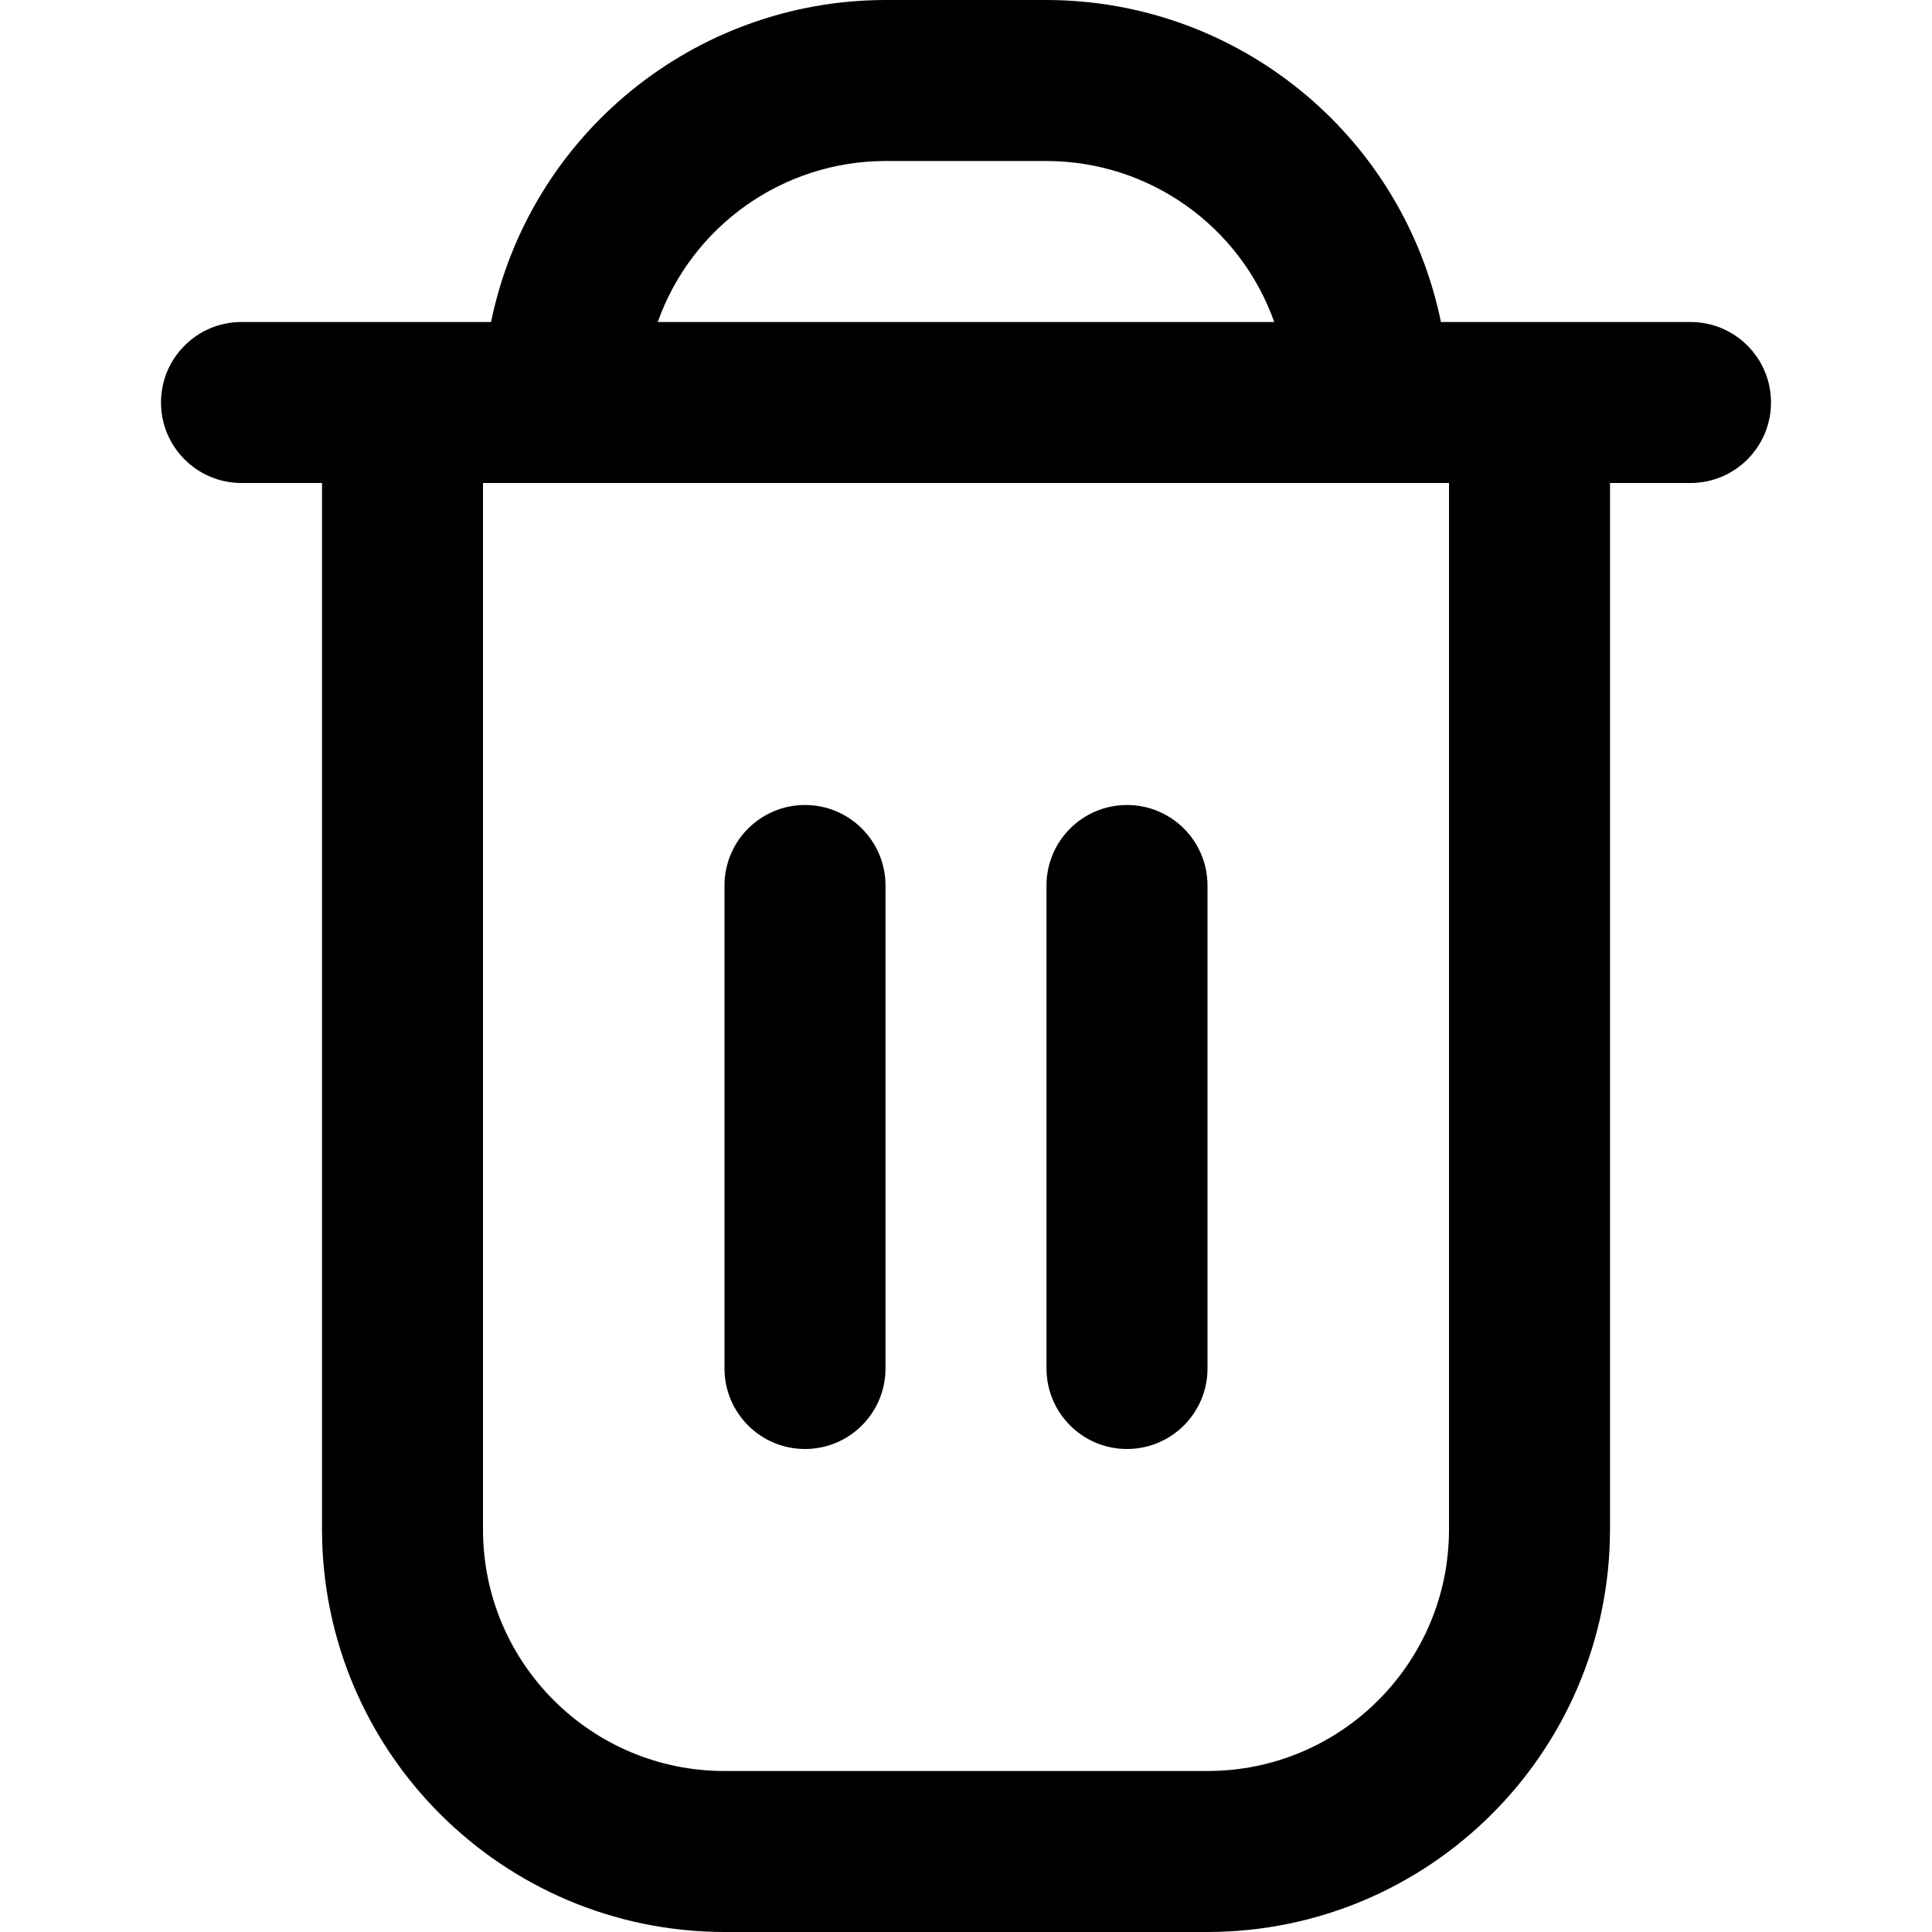
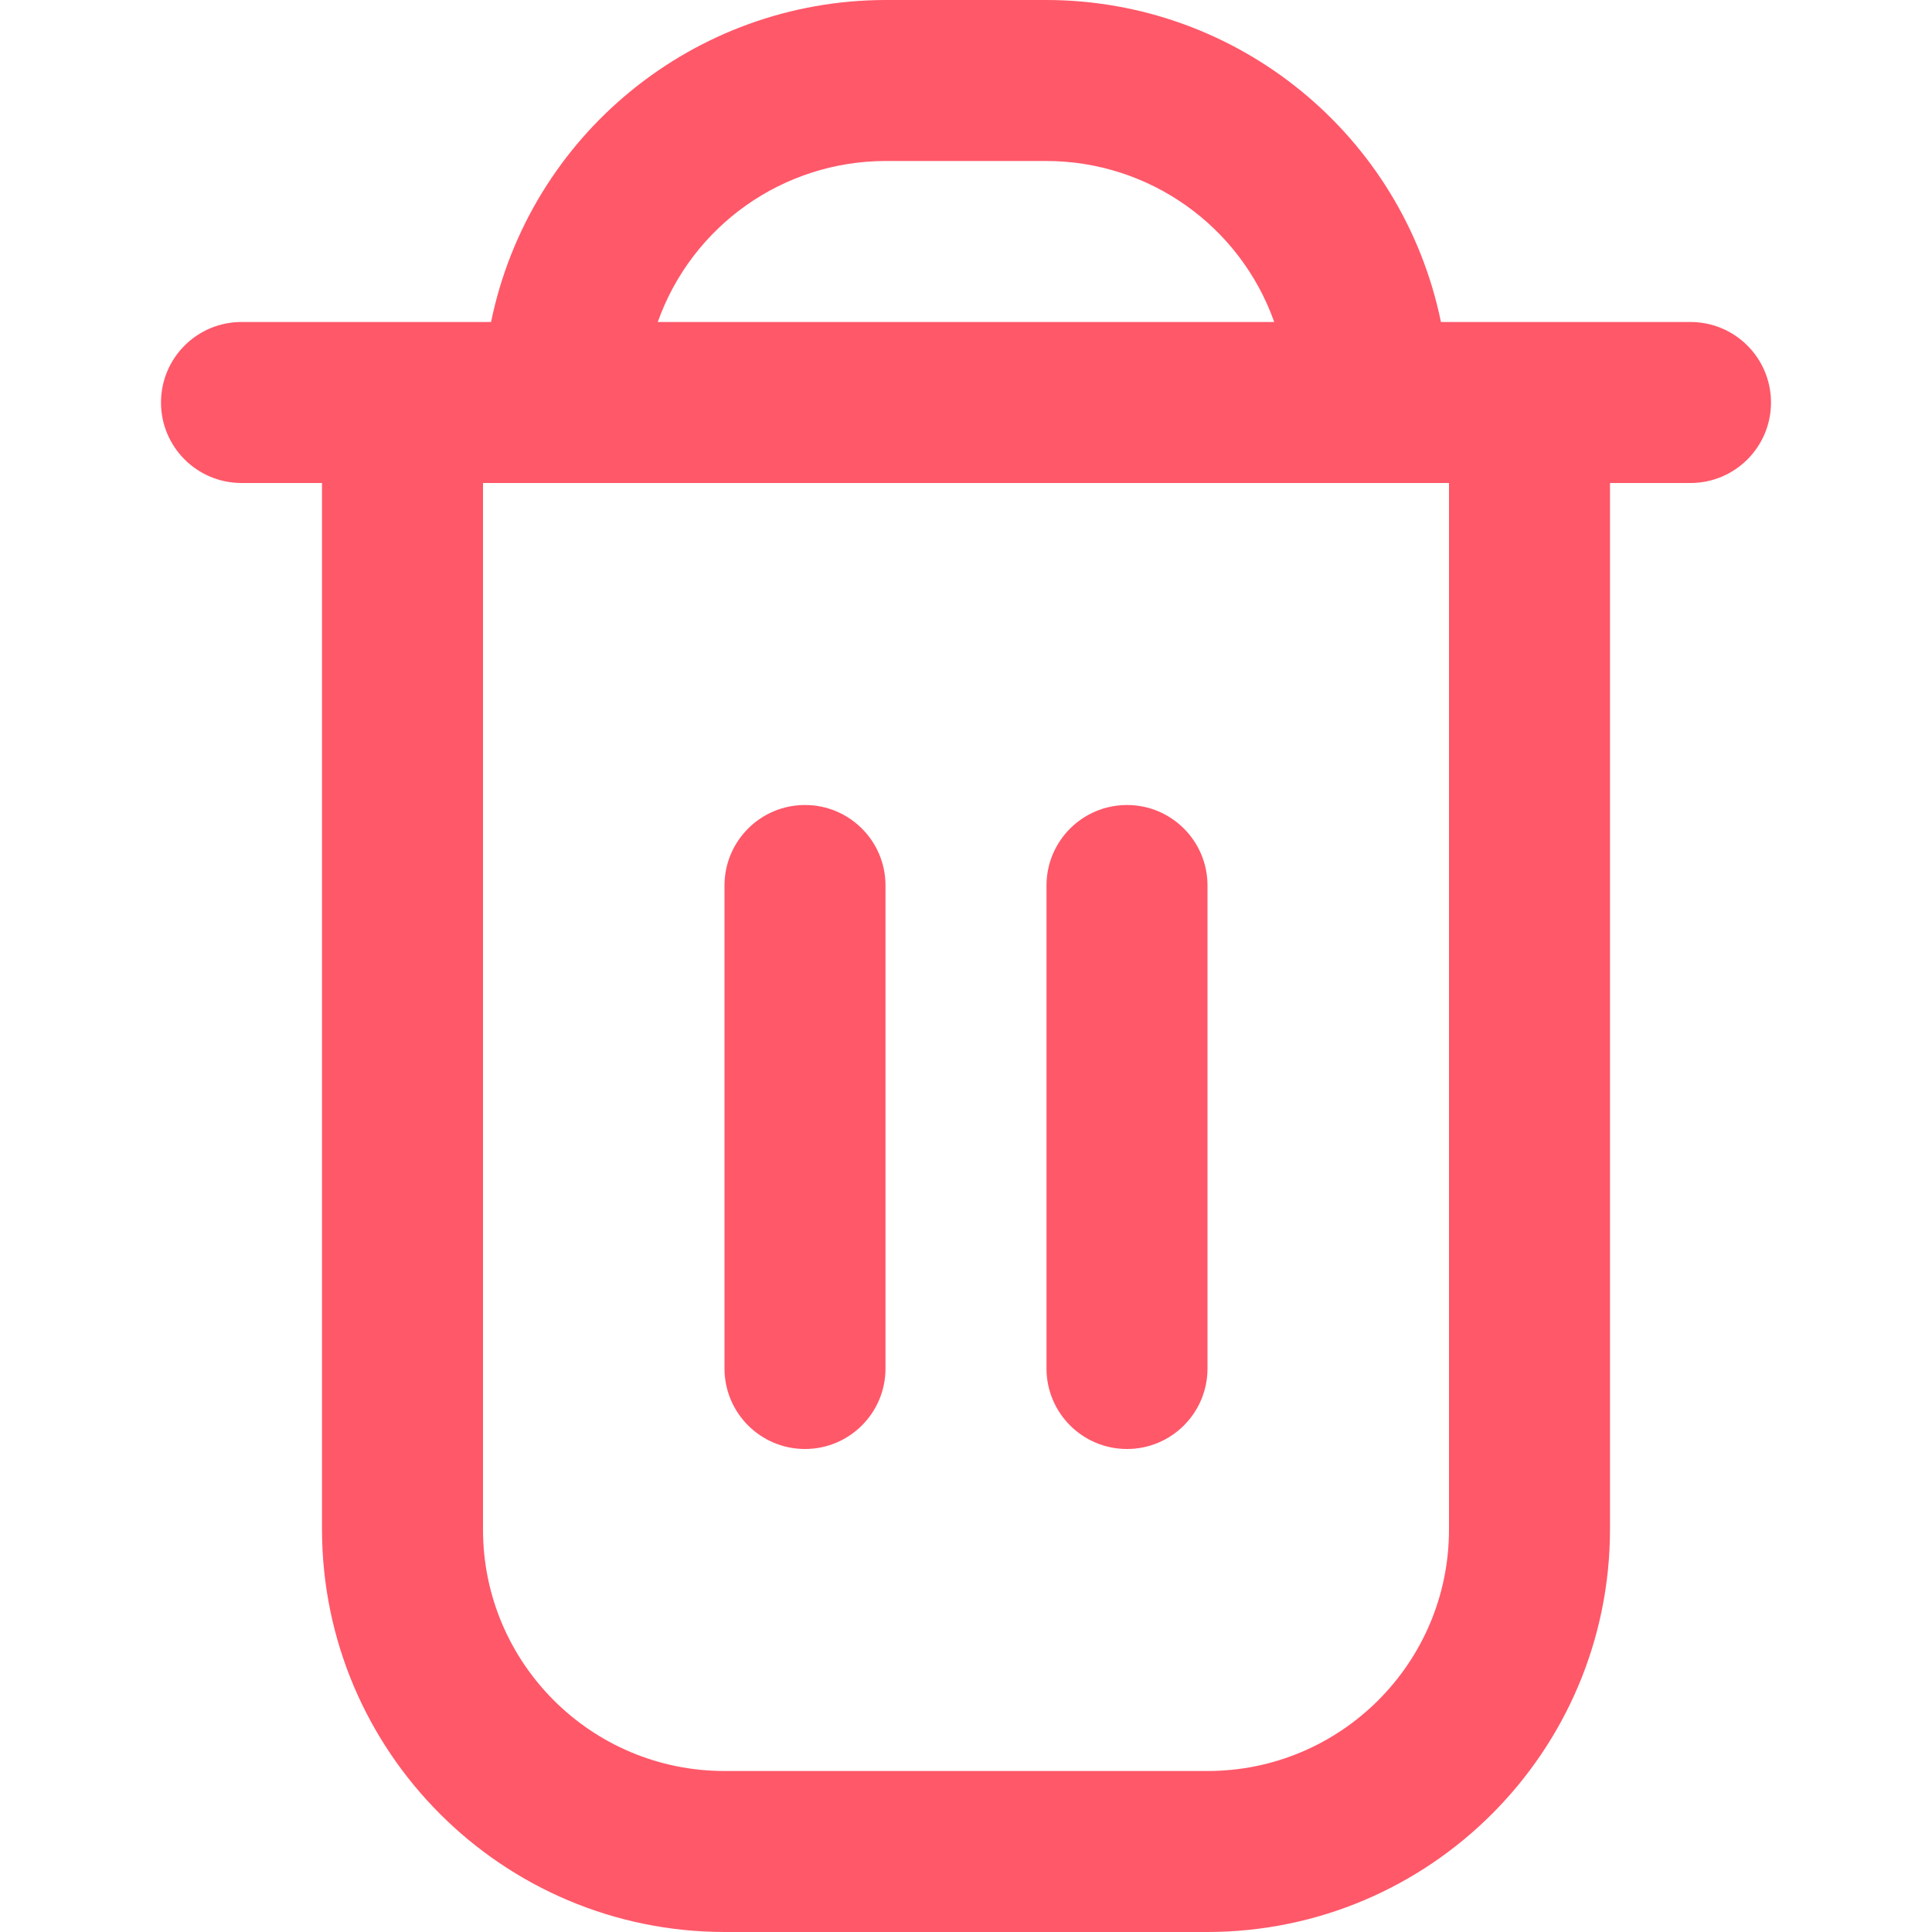
<svg xmlns="http://www.w3.org/2000/svg" id="Outline" viewBox="0 0 24 24">
-   <path d="M21,4H17.9A5.009,5.009,0,0,0,13,0H11A5.009,5.009,0,0,0,6.1,4H3A1,1,0,0,0,3,6H4V19a5.006,5.006,0,0,0,5,5h6a5.006,5.006,0,0,0,5-5V6h1a1,1,0,0,0,0-2ZM11,2h2a3.006,3.006,0,0,1,2.829,2H8.171A3.006,3.006,0,0,1,11,2Zm7,17a3,3,0,0,1-3,3H9a3,3,0,0,1-3-3V6H18Z" />
-   <path d="M10,18a1,1,0,0,0,1-1V11a1,1,0,0,0-2,0v6A1,1,0,0,0,10,18Z" />
-   <path d="M14,18a1,1,0,0,0,1-1V11a1,1,0,0,0-2,0v6A1,1,0,0,0,14,18Z" />
+   <path d="M21,4H17.9A5.009,5.009,0,0,0,13,0H11A5.009,5.009,0,0,0,6.1,4H3A1,1,0,0,0,3,6H4V19a5.006,5.006,0,0,0,5,5h6a5.006,5.006,0,0,0,5-5V6h1a1,1,0,0,0,0-2ZM11,2h2a3.006,3.006,0,0,1,2.829,2H8.171A3.006,3.006,0,0,1,11,2Zm7,17a3,3,0,0,1-3,3H9a3,3,0,0,1-3-3V6H18Z" style="fill: rgb(255, 88, 105);" />
+   <path d="M10,18a1,1,0,0,0,1-1V11a1,1,0,0,0-2,0v6A1,1,0,0,0,10,18Z" style="fill: rgb(255, 88, 105);" />
+   <path d="M14,18a1,1,0,0,0,1-1V11a1,1,0,0,0-2,0v6A1,1,0,0,0,14,18Z" style="fill: rgb(255, 88, 105);" />
</svg>
